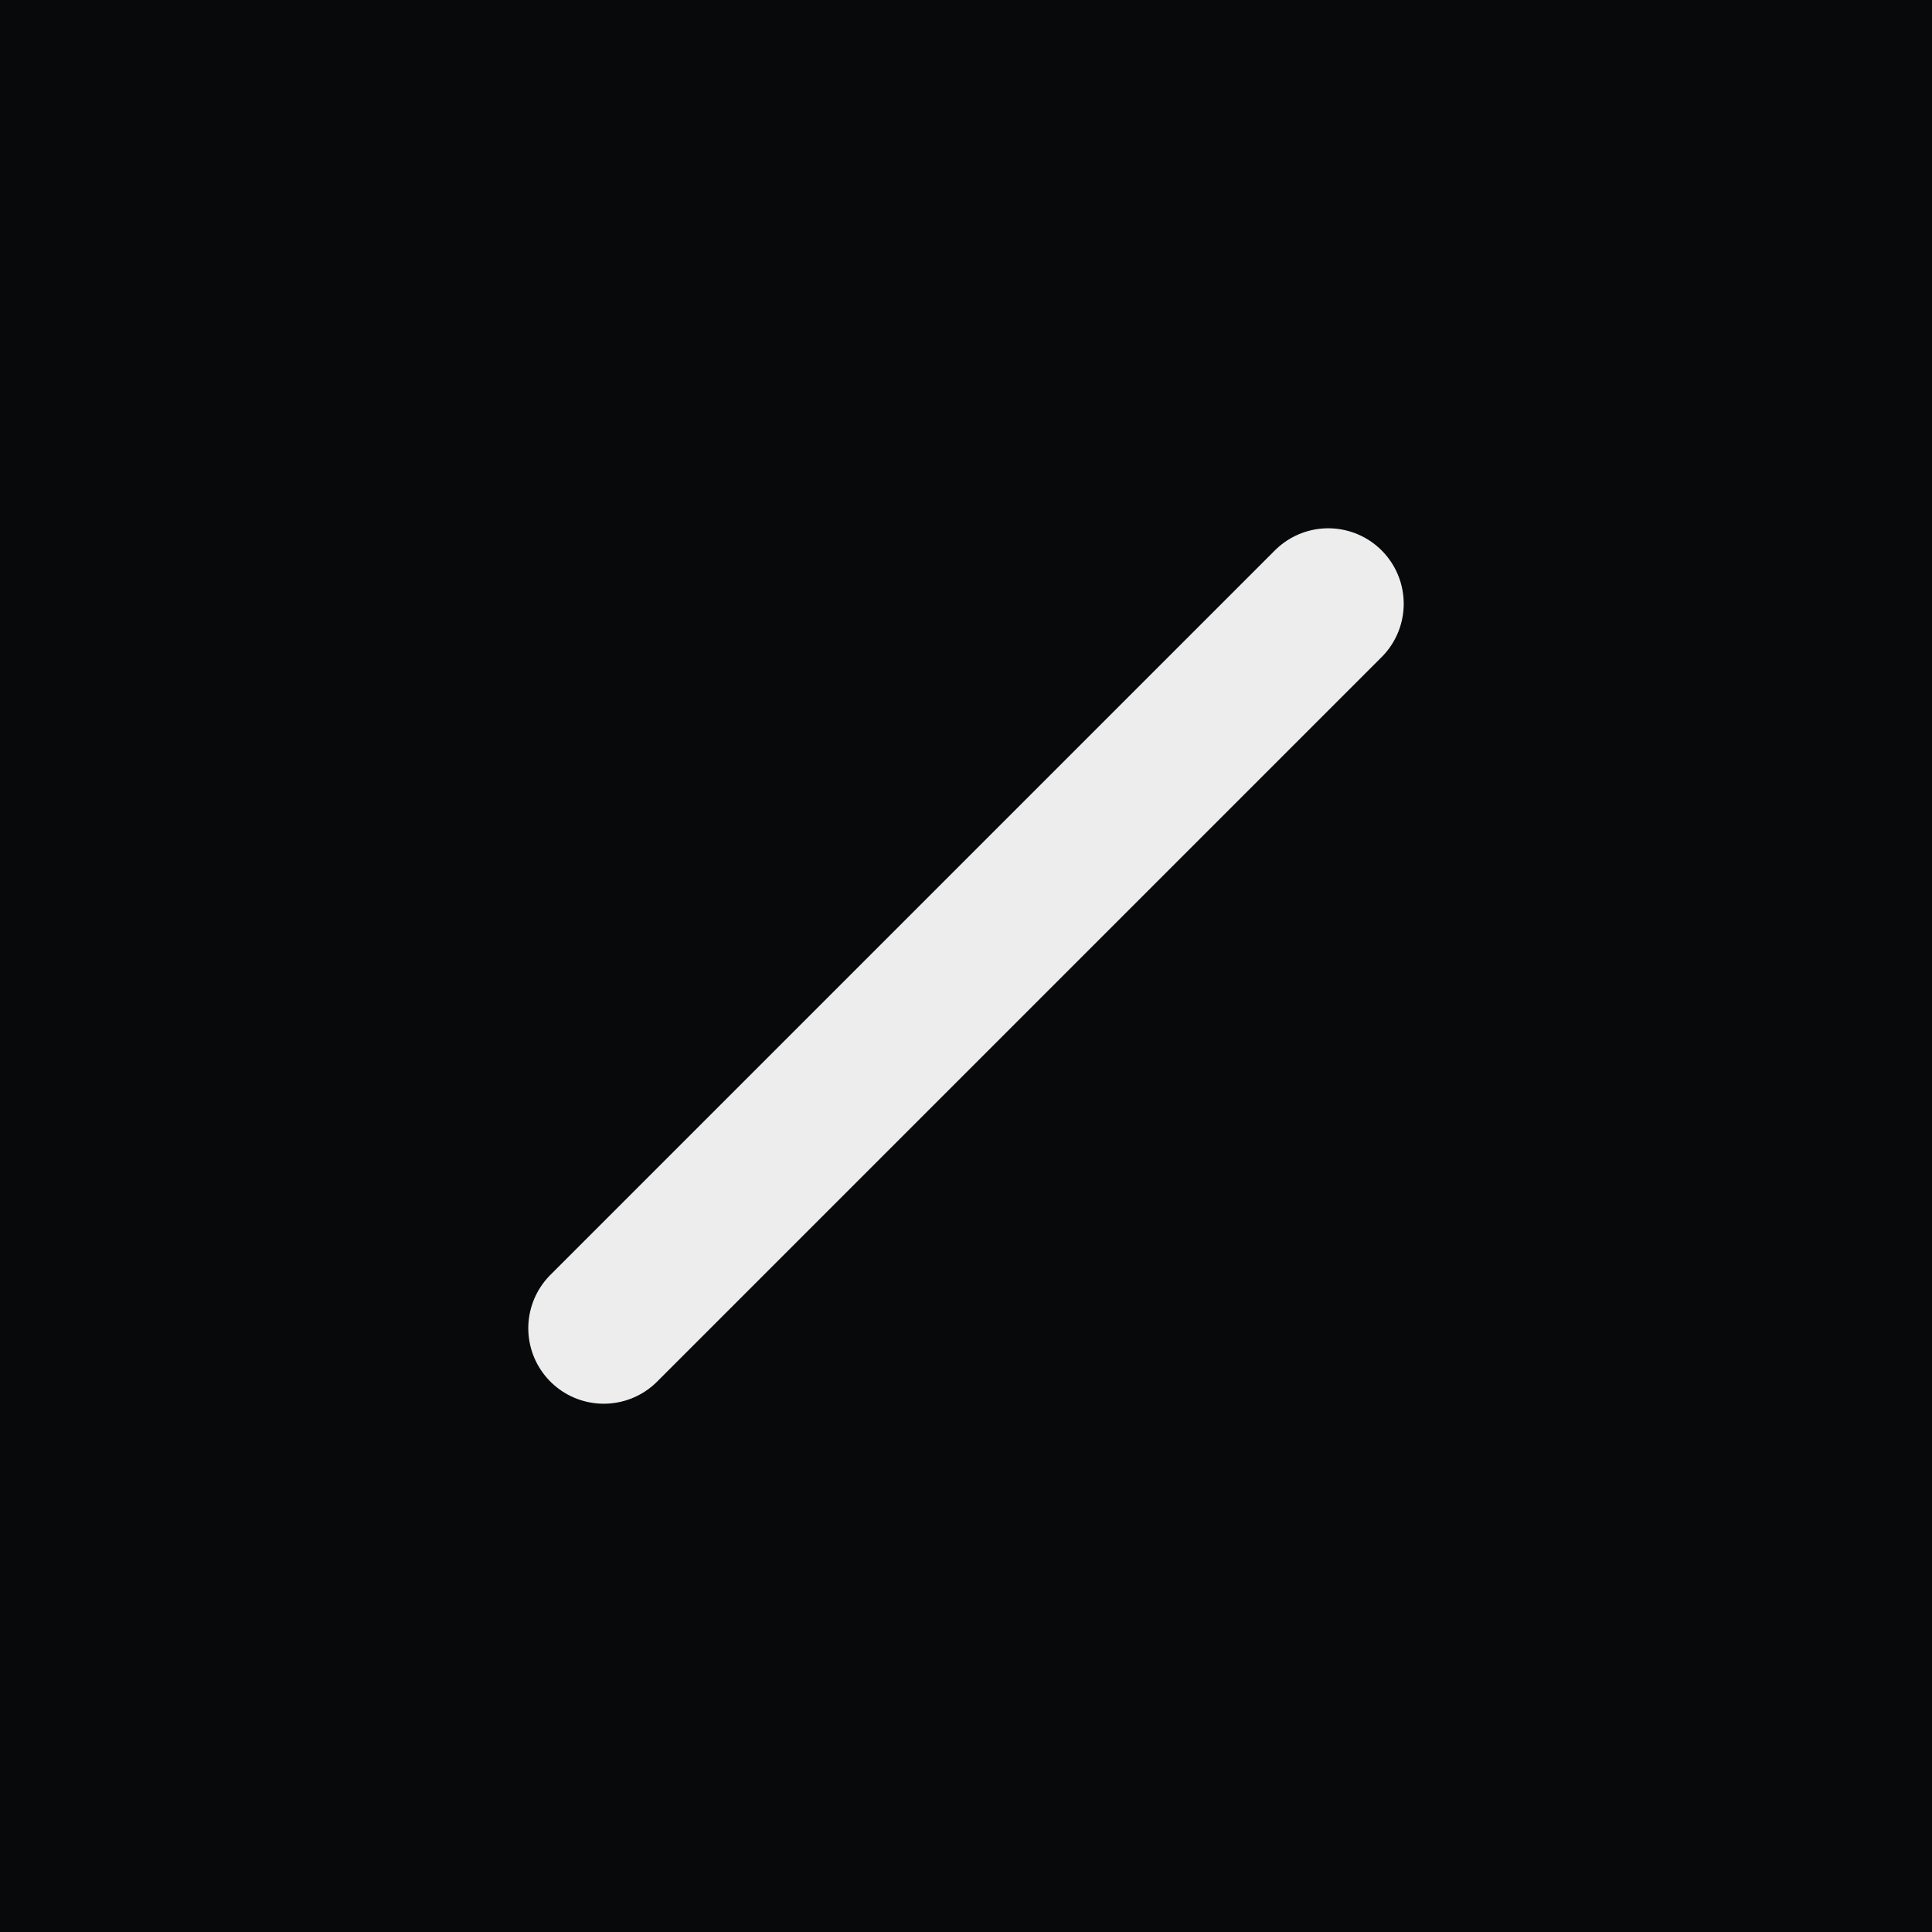
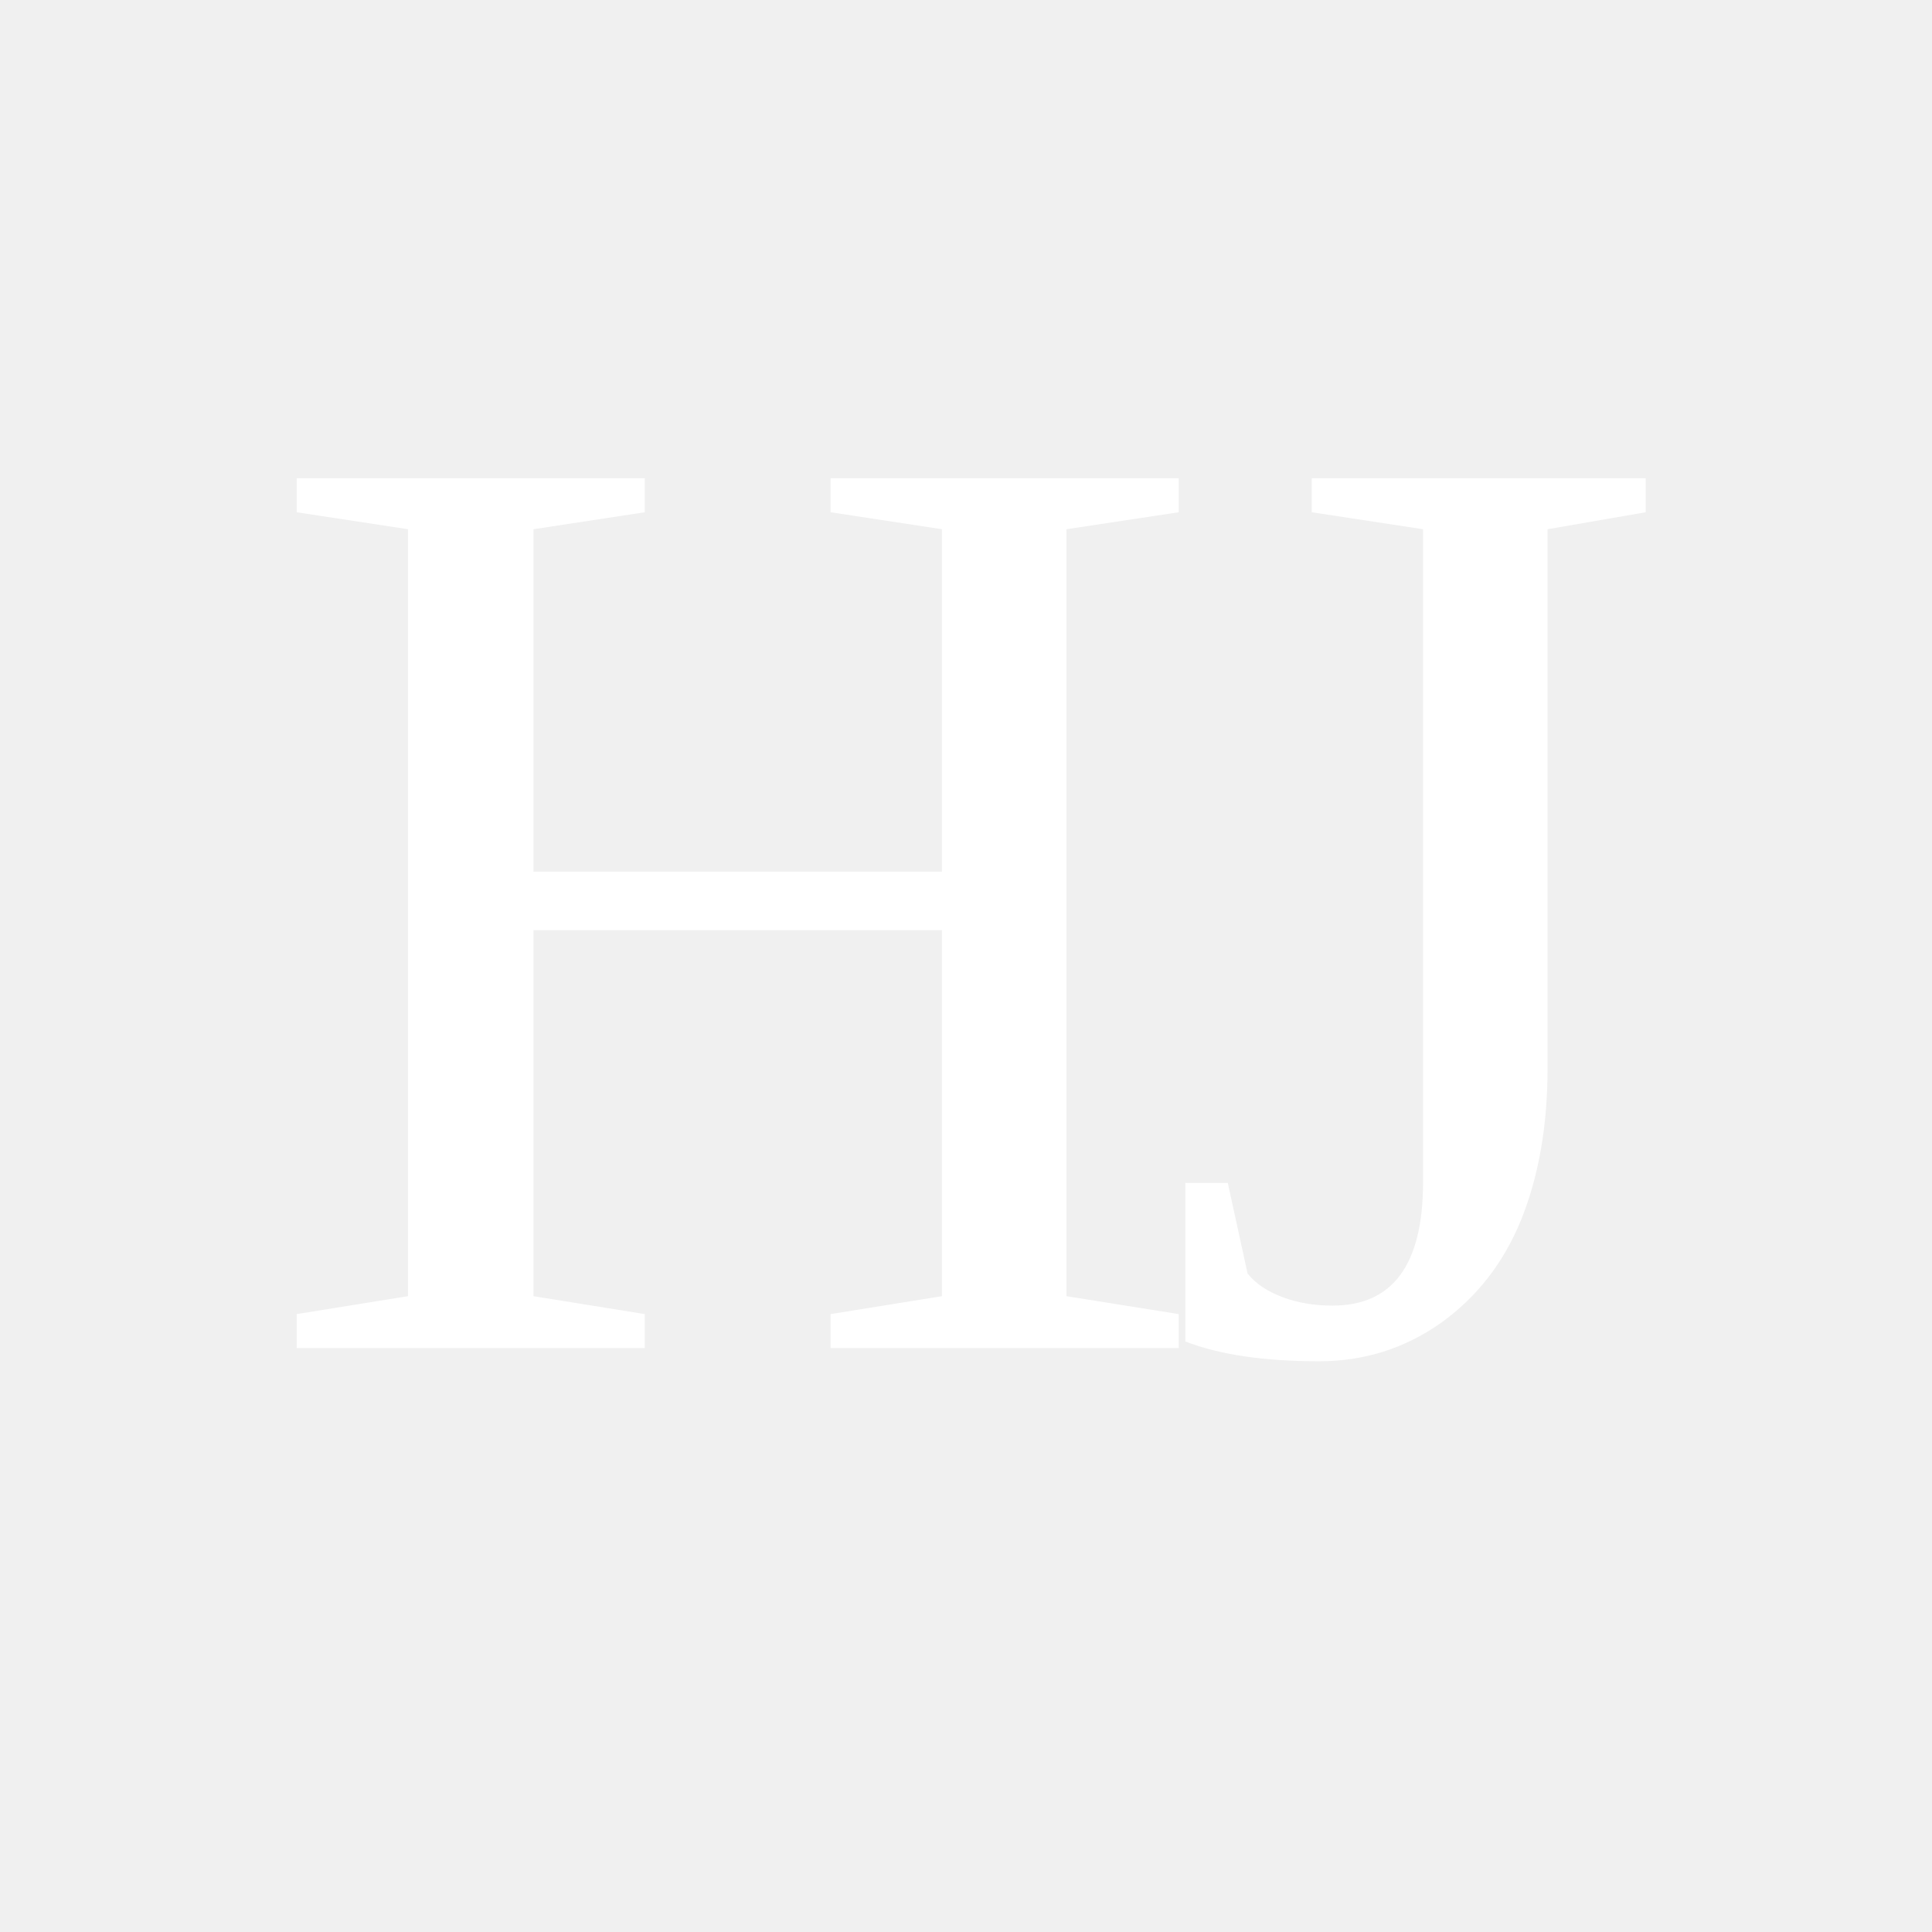
- <svg xmlns="http://www.w3.org/2000/svg" width="32" height="32" viewBox="0 0 32 32" fill="none">
-   <rect width="32" height="32" fill="#08090A" />
-   <line x1="10" y1="22" x2="22" y2="10" stroke="#EDEDED" stroke-width="2.5" stroke-linecap="round" />
+ <svg xmlns="http://www.w3.org/2000/svg" viewBox="0 0 32 32">
+   <text x="50%" y="54%" dominant-baseline="middle" text-anchor="middle" font-family="Georgia, 'Times New Roman', serif" font-size="22" font-weight="500" letter-spacing="-1" fill="#fff">HJ</text>
</svg>
